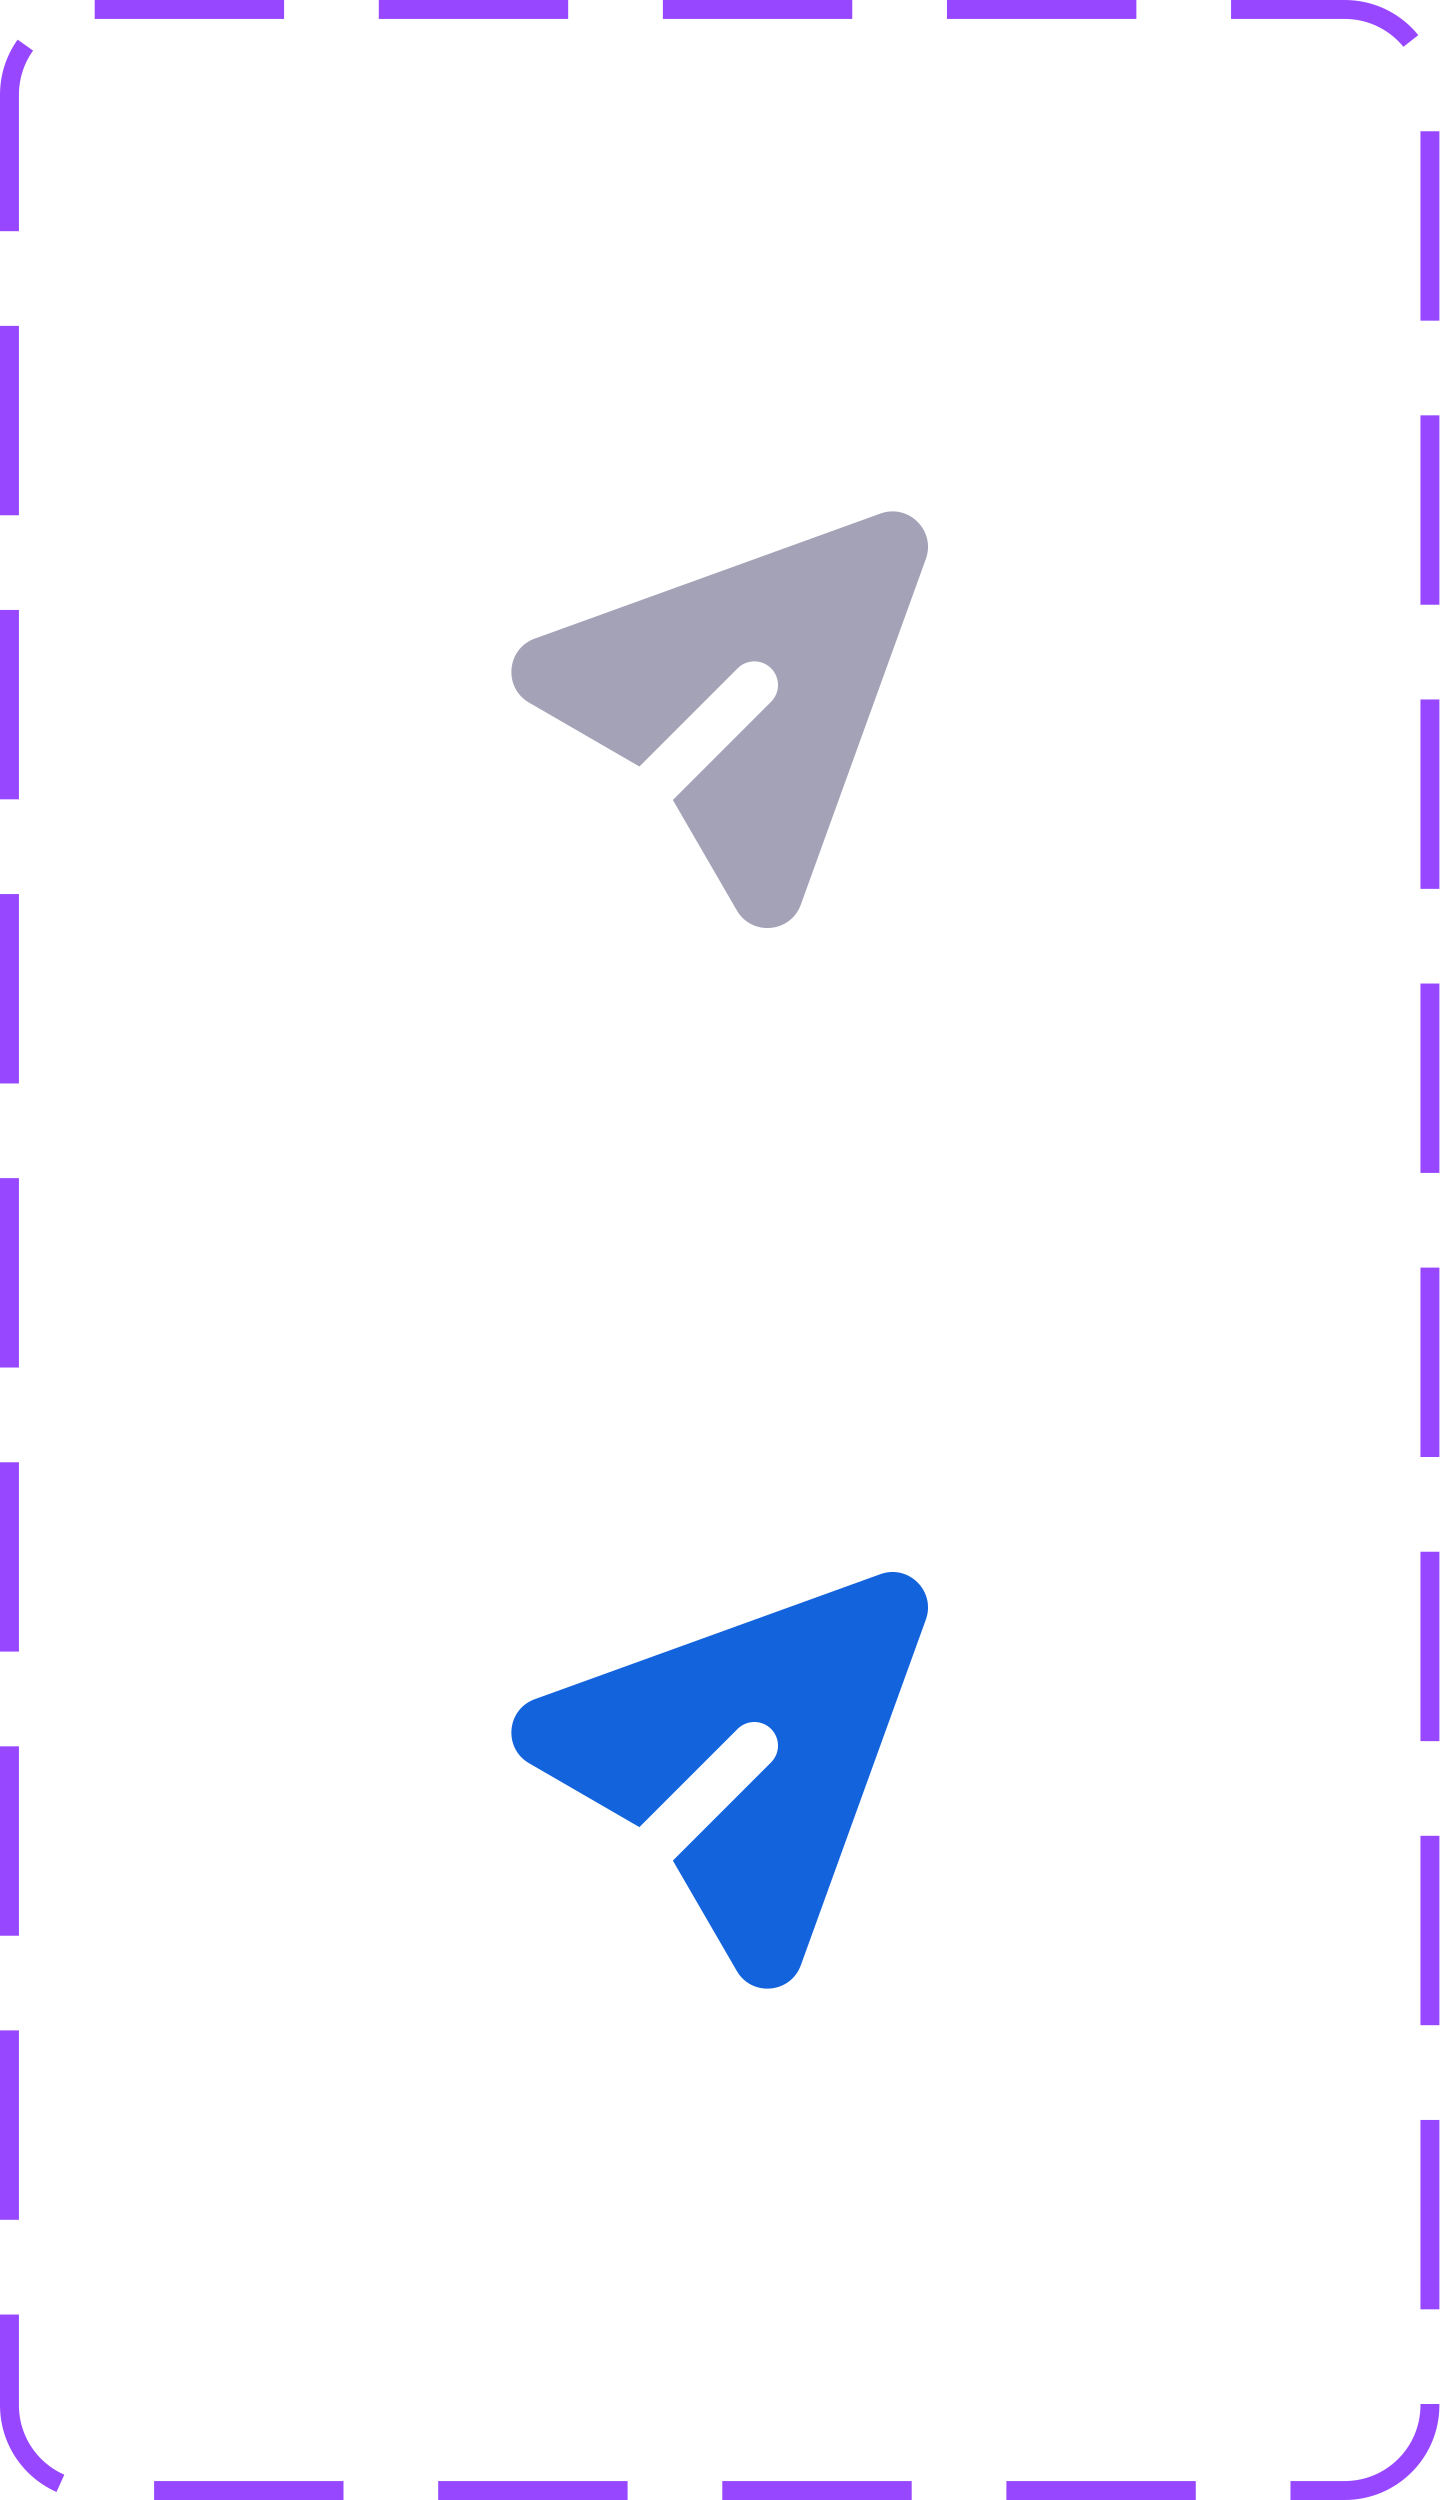
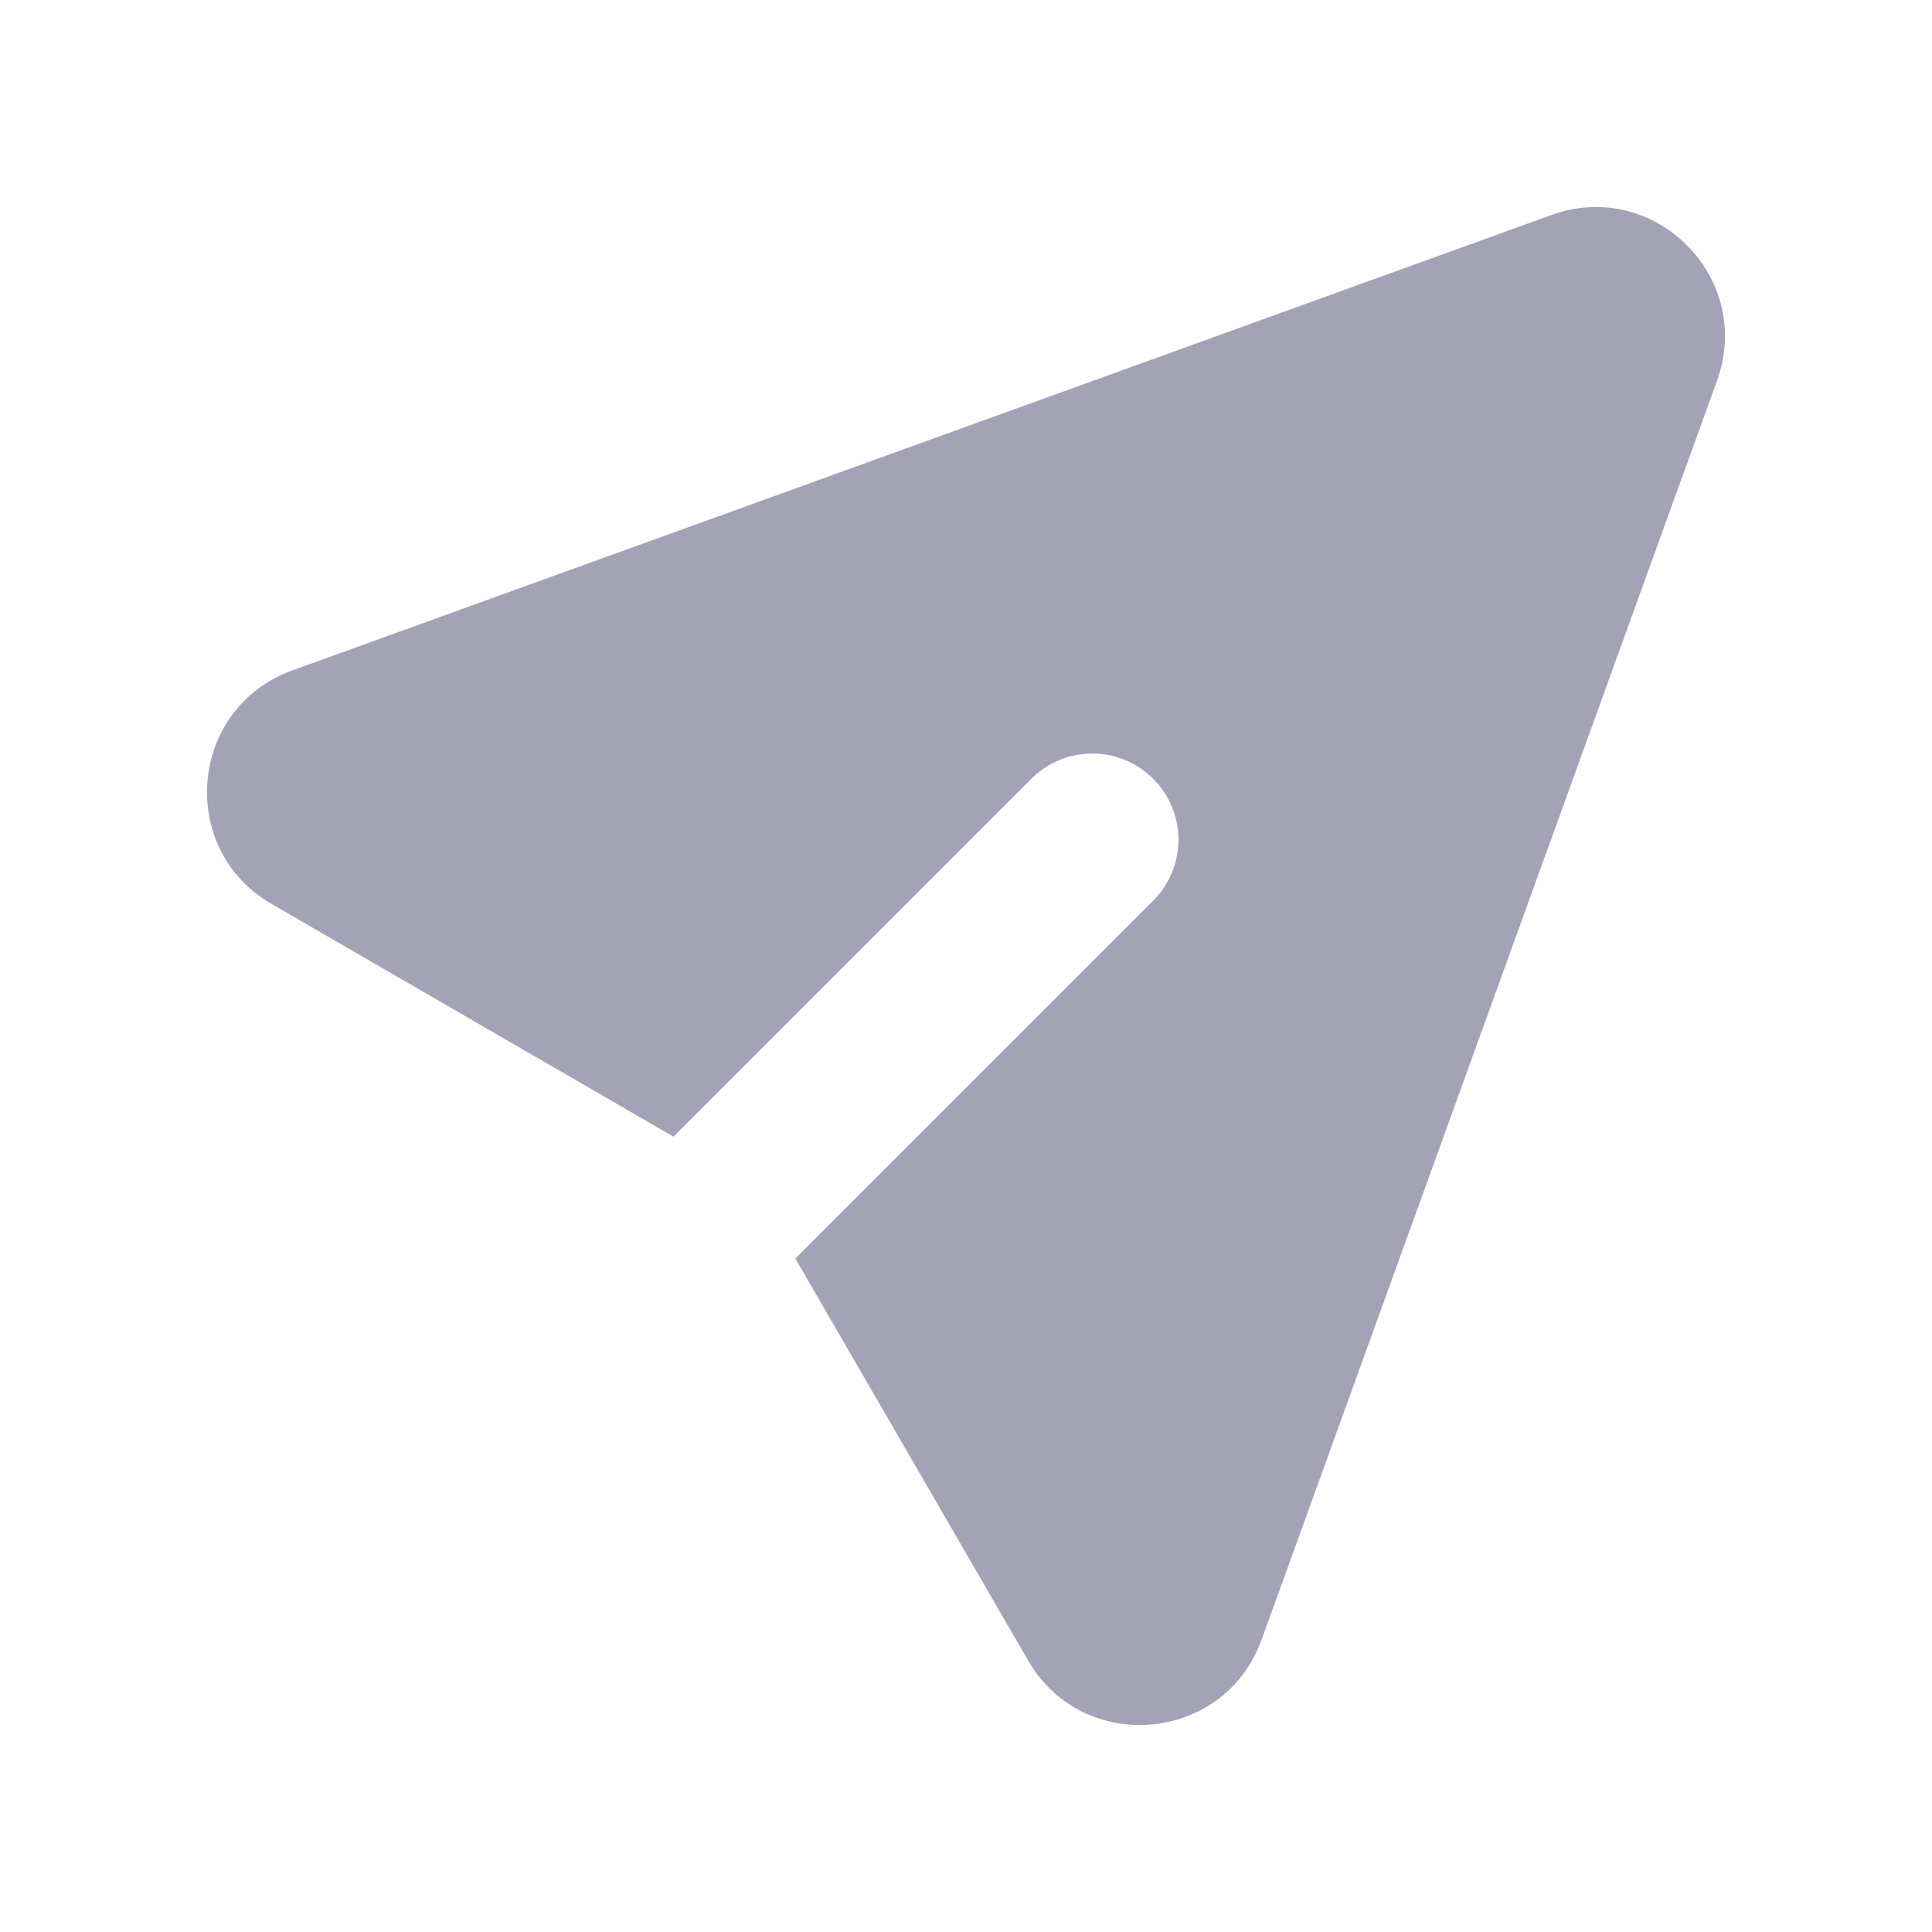
- <svg xmlns="http://www.w3.org/2000/svg" width="76" height="132" viewBox="0 0 76 132" fill="none">
-   <path d="M48.885 29.515C49.424 28.022 47.977 26.575 46.484 27.116L28.237 33.716C26.739 34.258 26.558 36.302 27.936 37.1L33.76 40.473L38.962 35.271C39.197 35.044 39.513 34.918 39.84 34.921C40.168 34.923 40.481 35.055 40.713 35.286C40.945 35.518 41.076 35.832 41.079 36.159C41.082 36.487 40.956 36.802 40.728 37.038L35.527 42.24L38.901 48.065C39.698 49.443 41.742 49.261 42.284 47.764L48.885 29.515Z" fill="#A4A2B7" />
-   <path d="M48.885 85.515C49.424 84.022 47.977 82.575 46.484 83.116L28.237 89.716C26.739 90.258 26.558 92.302 27.936 93.1L33.76 96.473L38.962 91.271C39.197 91.044 39.513 90.918 39.84 90.921C40.168 90.923 40.481 91.055 40.713 91.287C40.945 91.518 41.076 91.832 41.079 92.159C41.082 92.487 40.956 92.802 40.728 93.038L35.527 98.24L38.901 104.065C39.698 105.443 41.742 105.261 42.284 103.764L48.885 85.515Z" fill="#1263DC" />
-   <rect x="0.5" y="0.5" width="75" height="131" rx="4.5" stroke="#9747FF" stroke-dasharray="10 5" />
+ <svg xmlns="http://www.w3.org/2000/svg" width="28" height="28" viewBox="0 0 28 28" fill="none">
+   <path d="M24.885 5.515C25.424 4.022 23.977 2.575 22.484 3.116L4.237 9.716C2.739 10.258 2.557 12.302 3.936 13.101L9.76 16.473L14.962 11.271C15.197 11.044 15.513 10.918 15.841 10.921C16.168 10.923 16.482 11.055 16.713 11.287C16.945 11.518 17.076 11.832 17.079 12.159C17.082 12.487 16.956 12.802 16.728 13.038L11.527 18.24L14.9 24.065C15.698 25.443 17.742 25.261 18.284 23.764L24.885 5.515Z" fill="#A4A2B7" />
</svg>
